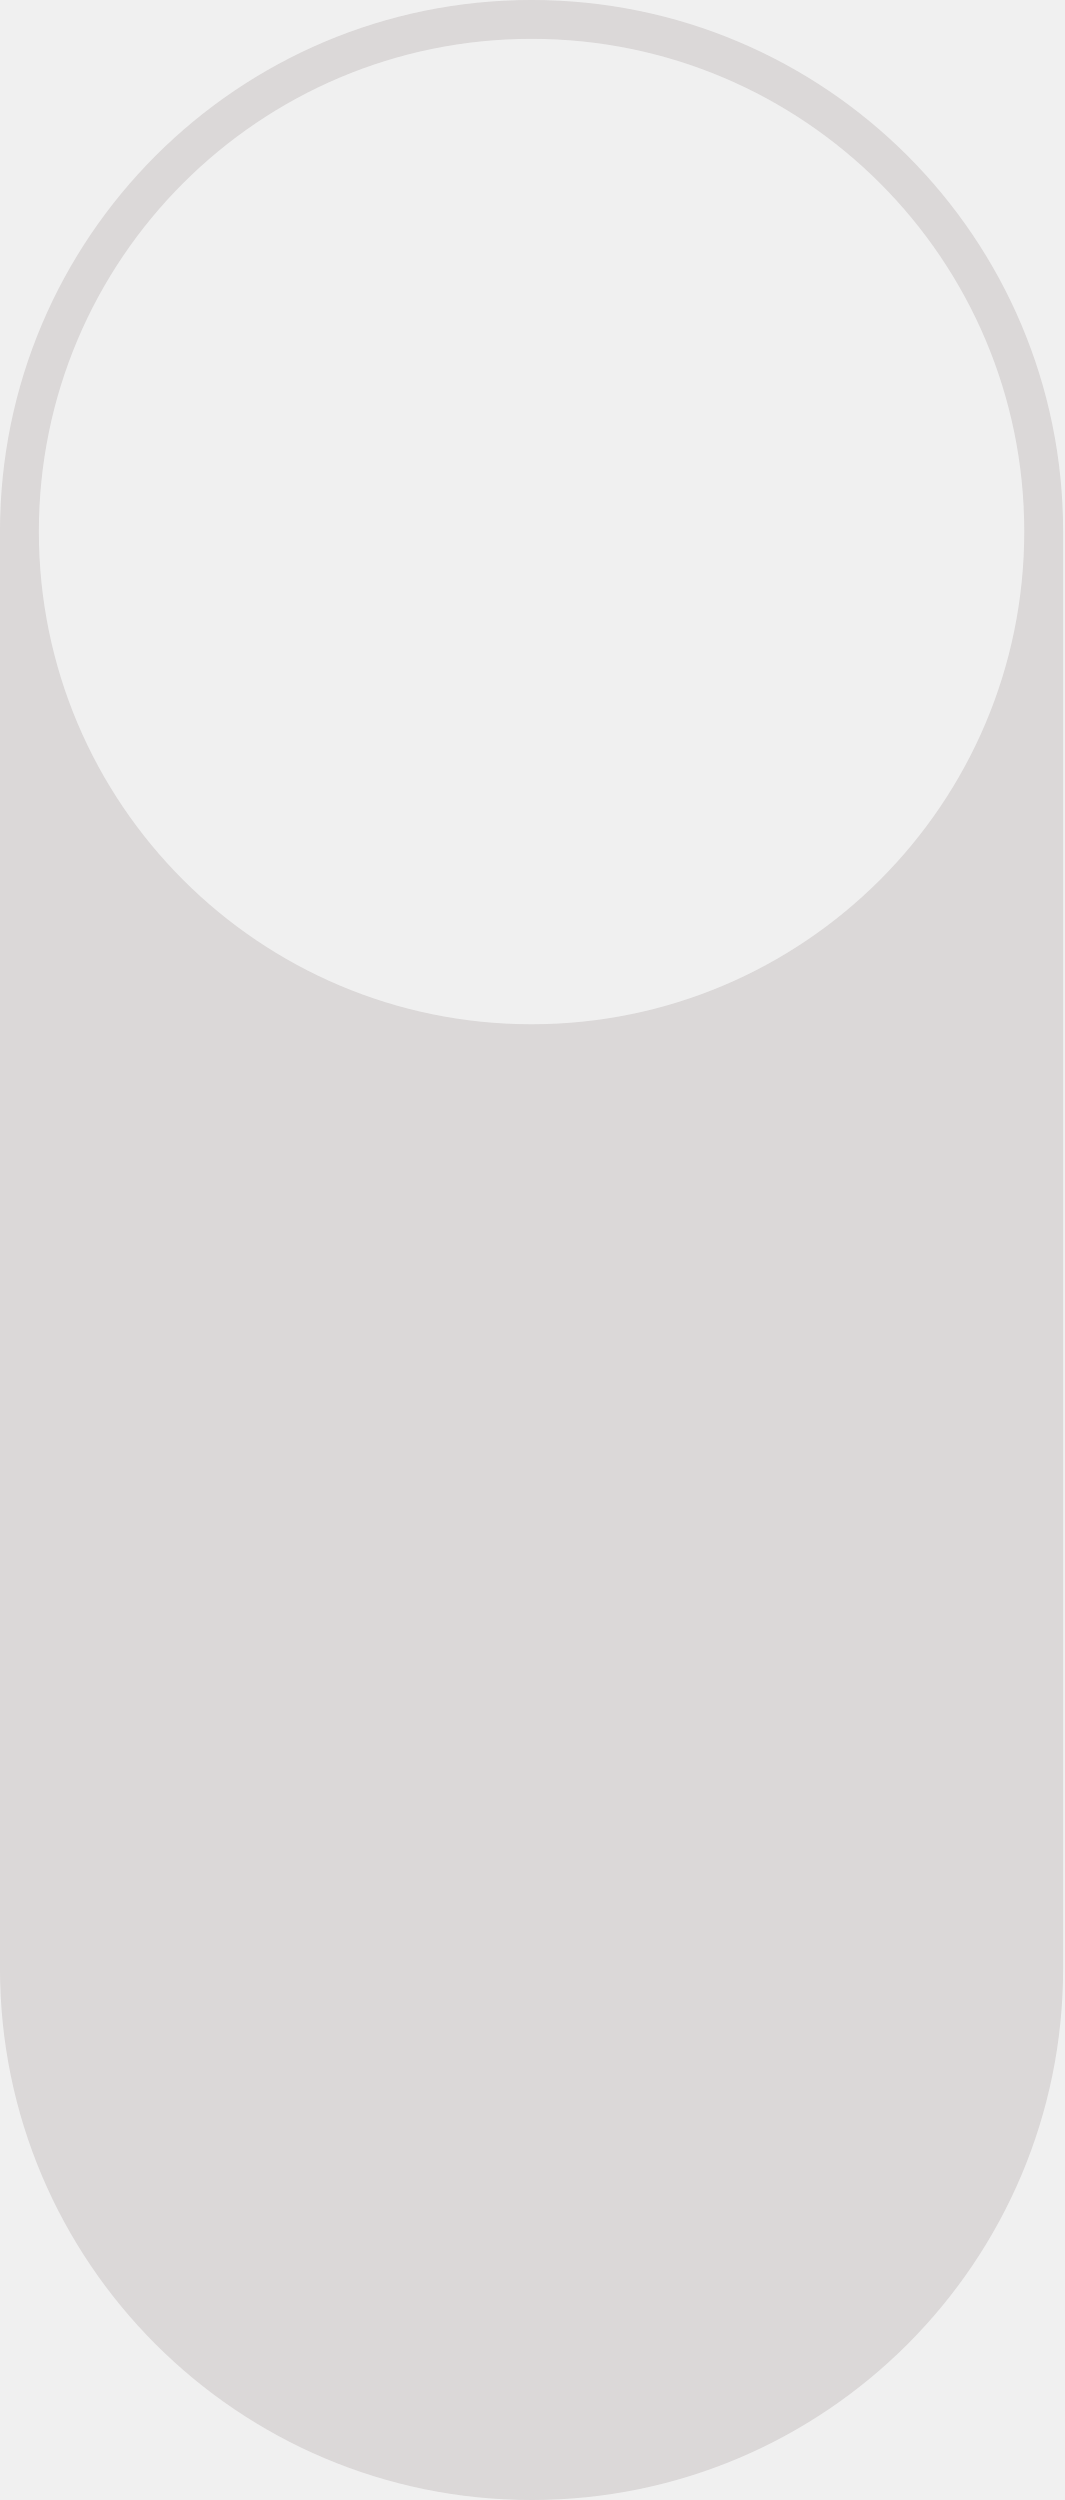
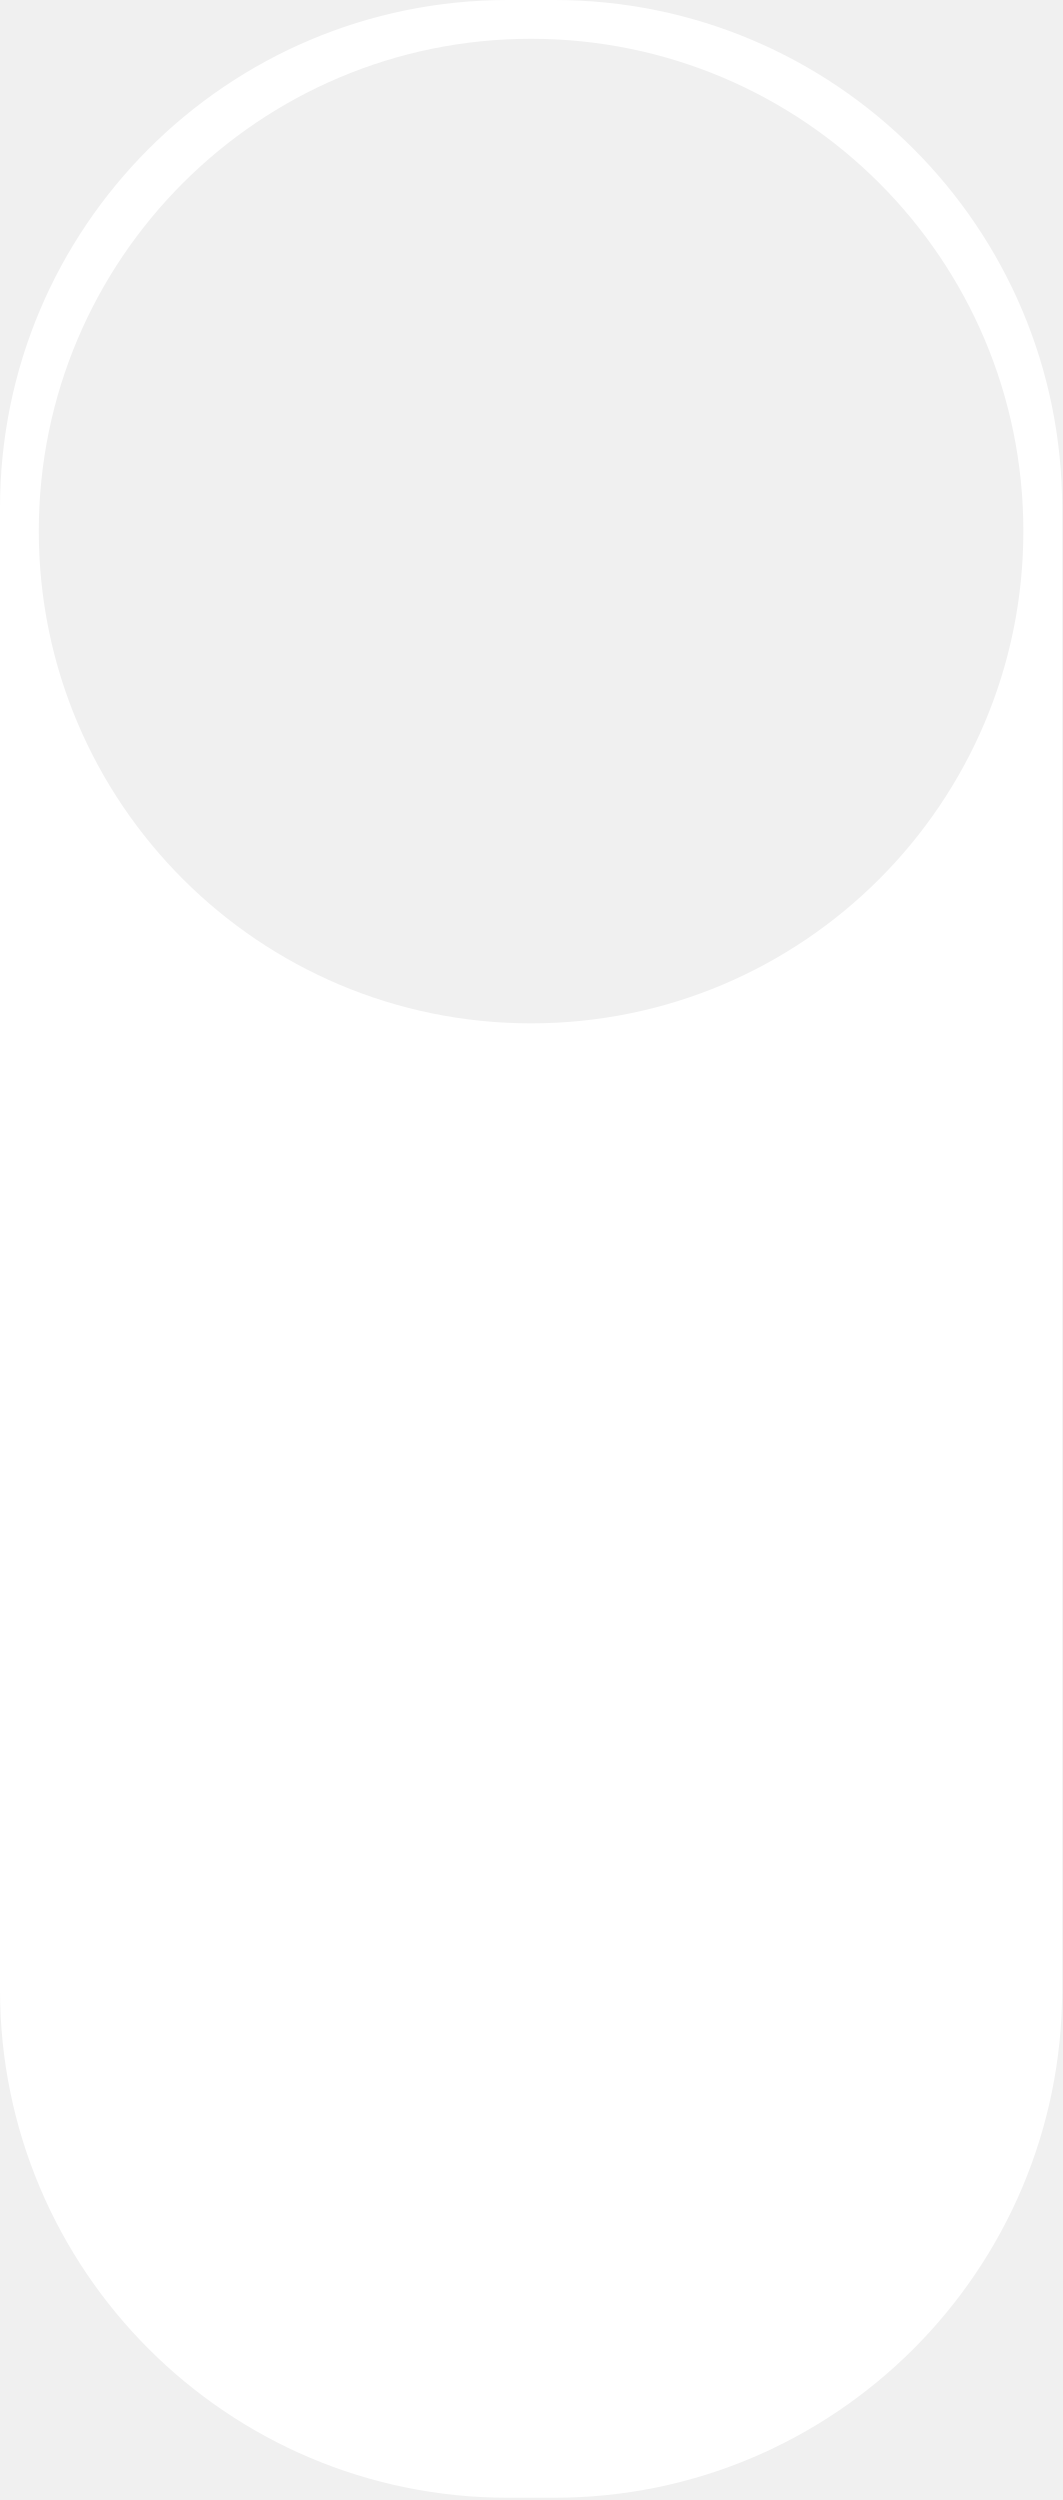
- <svg xmlns="http://www.w3.org/2000/svg" width="213" height="500" viewBox="0 0 213 500" fill="none">
-   <path d="M106.311 0C165.024 0 212.622 47.597 212.622 106.311V393.689C212.622 452.403 165.024 500 106.311 500C47.597 500 6.53799e-05 452.403 0 393.689V106.312C0 47.598 47.597 0 106.311 0ZM106.311 7.767C51.886 7.767 7.767 51.886 7.767 106.311C7.767 160.735 51.886 204.854 106.311 204.854C160.735 204.854 204.854 160.735 204.854 106.311C204.854 51.886 160.735 7.767 106.311 7.767Z" fill="#2403031A" />
+ <svg xmlns="http://www.w3.org/2000/svg" width="229" height="539" viewBox="0 0 229 539" fill="none">
+   <path fill-rule="evenodd" clip-rule="evenodd" d="M119.5 0C179.975 0 229 49.025 229 109.5V429.016C229 489.491 179.975 538.516 119.5 538.516H109.5C49.025 538.516 0 489.491 0 429.016V109.5C5.28366e-05 49.025 49.025 0 109.5 0H119.5ZM114.5 8.365C55.883 8.365 8.365 55.883 8.365 114.5C8.365 173.117 55.883 220.635 114.5 220.635C173.117 220.635 220.635 173.117 220.635 114.5C220.635 55.883 173.117 8.365 114.5 8.365Z" fill="white" />
</svg>
